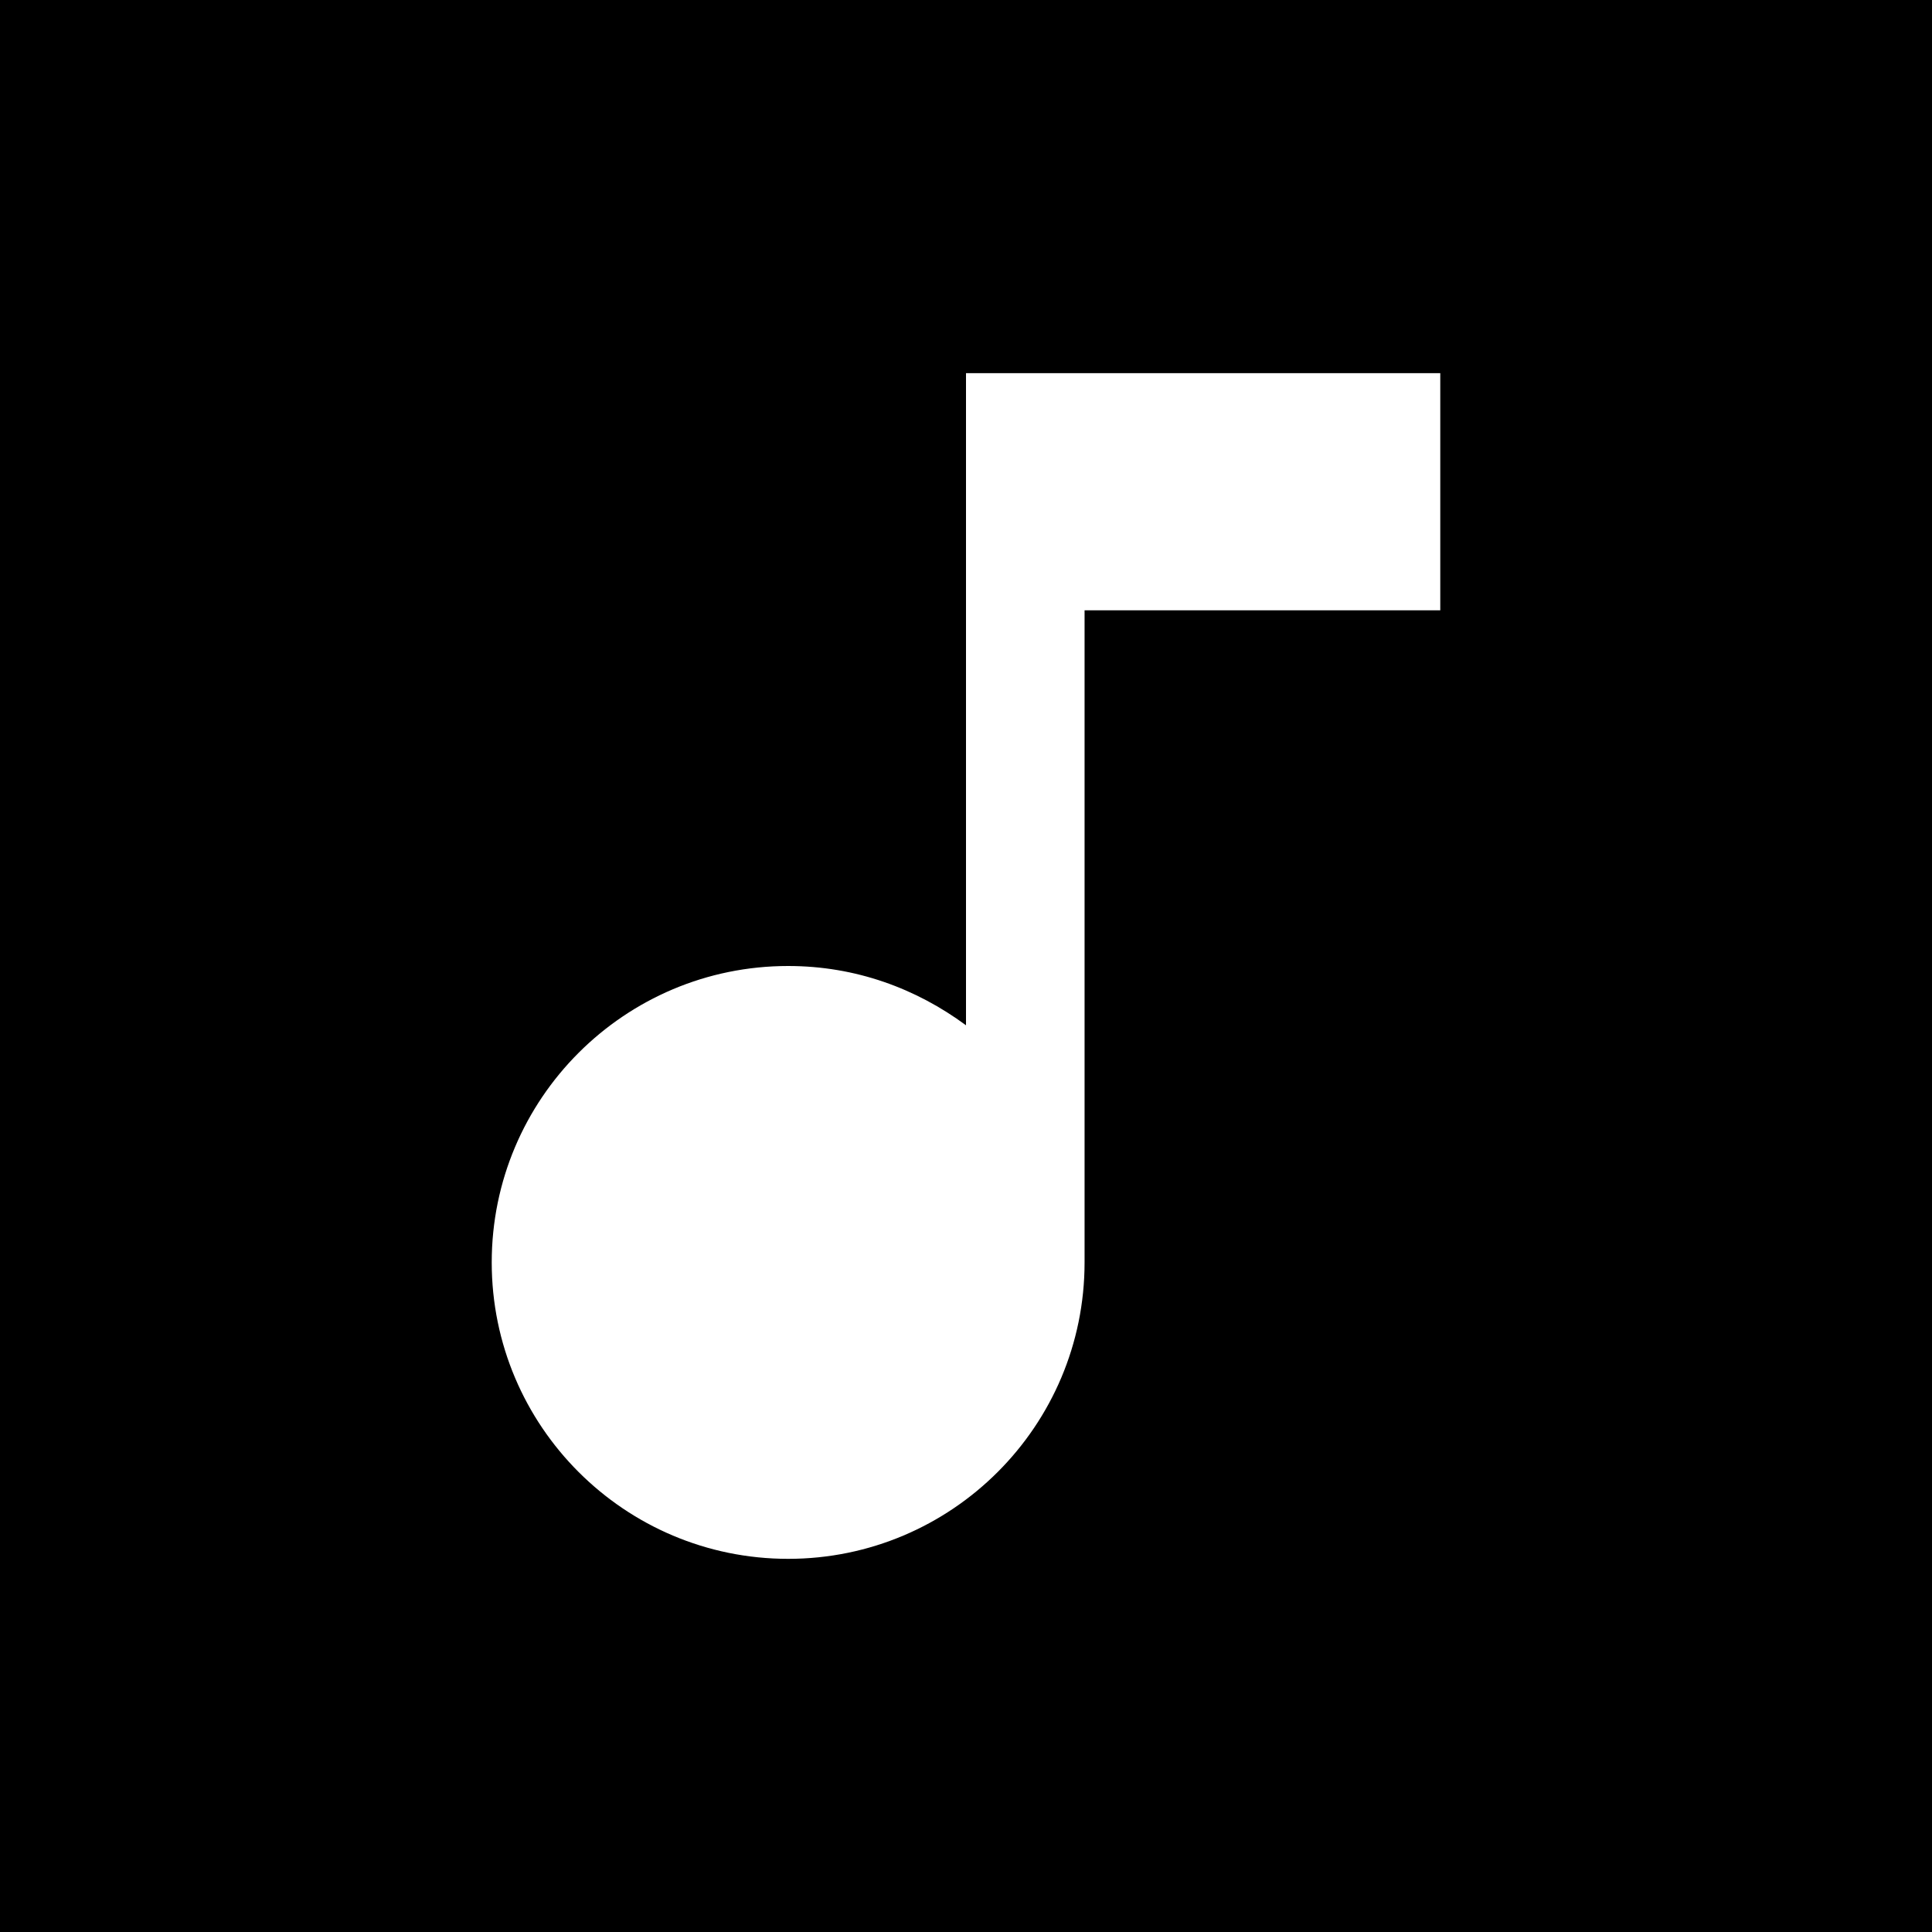
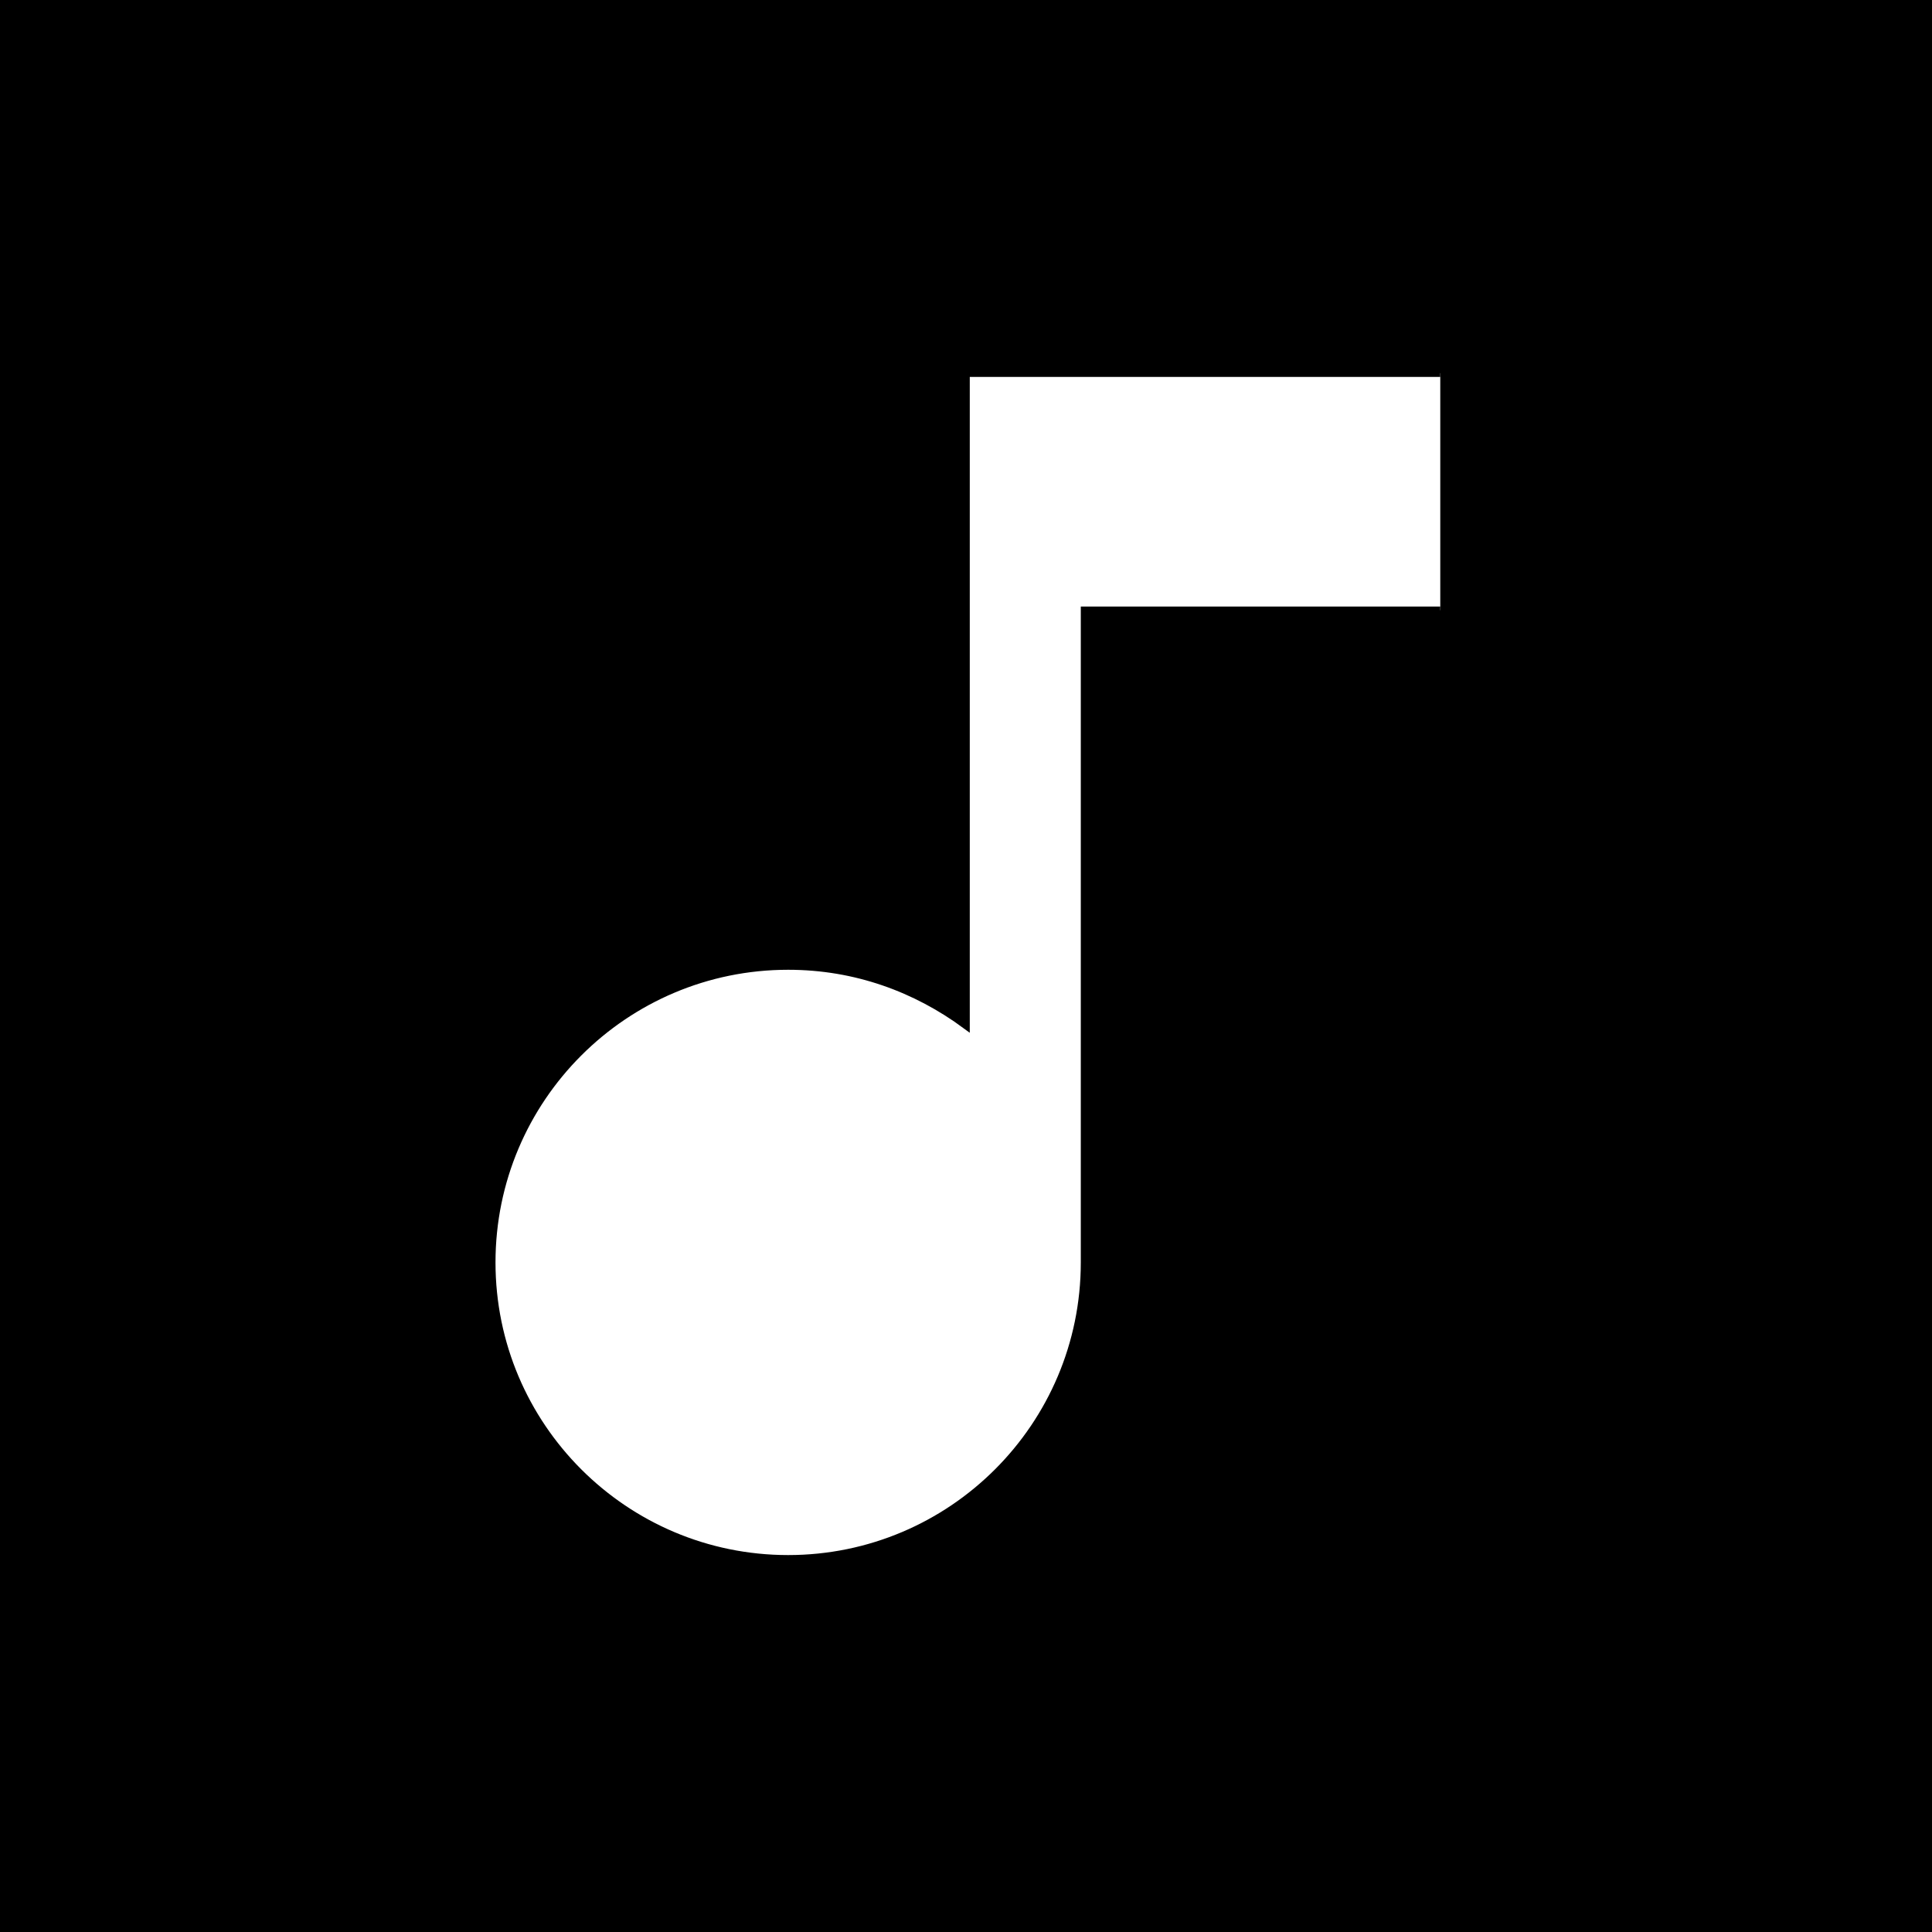
- <svg xmlns="http://www.w3.org/2000/svg" width="512" height="512" class="icon" viewBox="0 0 1024 1024">
-   <path d="M763.374 323.47h-188.53v345.639c0 86.724-70.385 157.109-157.11 157.109-86.724 0-157.108-70.385-157.108-157.109S331.01 512 417.735 512c35.82 0 67.87 11.94 94.265 31.422v-345.64h251.374M951.905-53.592H72.095C2.967-53.592-53.592 2.967-53.592 72.095v879.81c0 69.128 56.559 125.687 125.687 125.687h879.81c69.128 0 125.687-56.559 125.687-125.687V72.095c0-69.128-56.559-125.687-125.687-125.687Z" />
+ <svg xmlns="http://www.w3.org/2000/svg" width="512" height="512" viewBox="0 0 1024 1024">
+   <path fill="#000" stroke="#000" stroke-width="4" d="M763.374 323.47h-188.53v345.639c0 86.724-70.385 157.109-157.11 157.109-86.724 0-157.108-70.385-157.108-157.109S331.01 512 417.735 512c35.82 0 67.87 11.94 94.265 31.422v-345.64h251.374M951.905-53.592H72.095C2.967-53.592-53.592 2.967-53.592 72.095v879.81c0 69.128 56.559 125.687 125.687 125.687h879.81c69.128 0 125.687-56.559 125.687-125.687V72.095c0-69.128-56.559-125.687-125.687-125.687Z" />
</svg>
